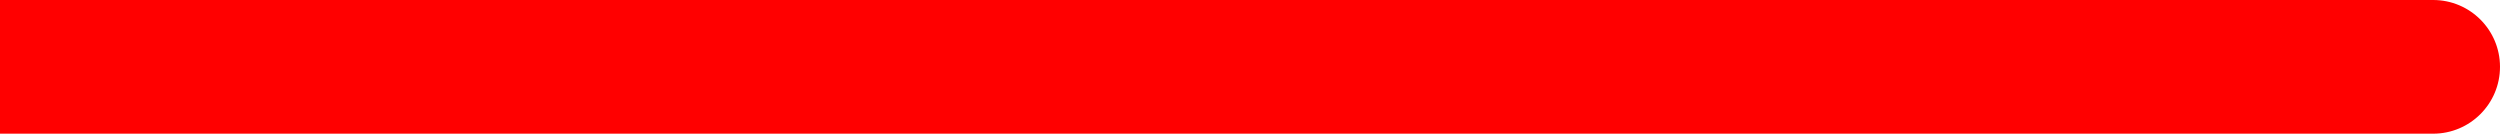
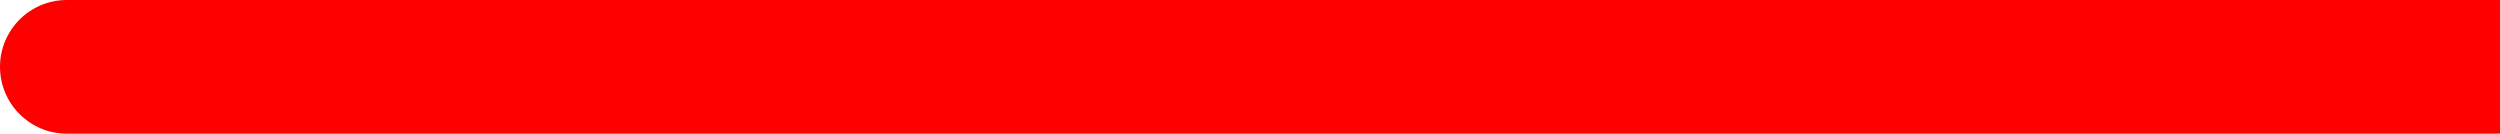
<svg xmlns="http://www.w3.org/2000/svg" id="_レイヤー_1" viewBox="0 0 1440 77" preserveAspectRatio="none">
  <defs>
    <style>.cls-1{fill:red;}</style>
  </defs>
-   <path class="cls-1" d="M0,0h1401.5C1422.76,0,1440,17.24,1440,38.5s-17.24,38.5-38.5,38.5H0V0Z" />
+   <path class="cls-1" d="M1440,0H38.5C17.24,0,0,17.24,0,38.5s17.24,38.5,38.5,38.5H1440V0Z" />
</svg>
